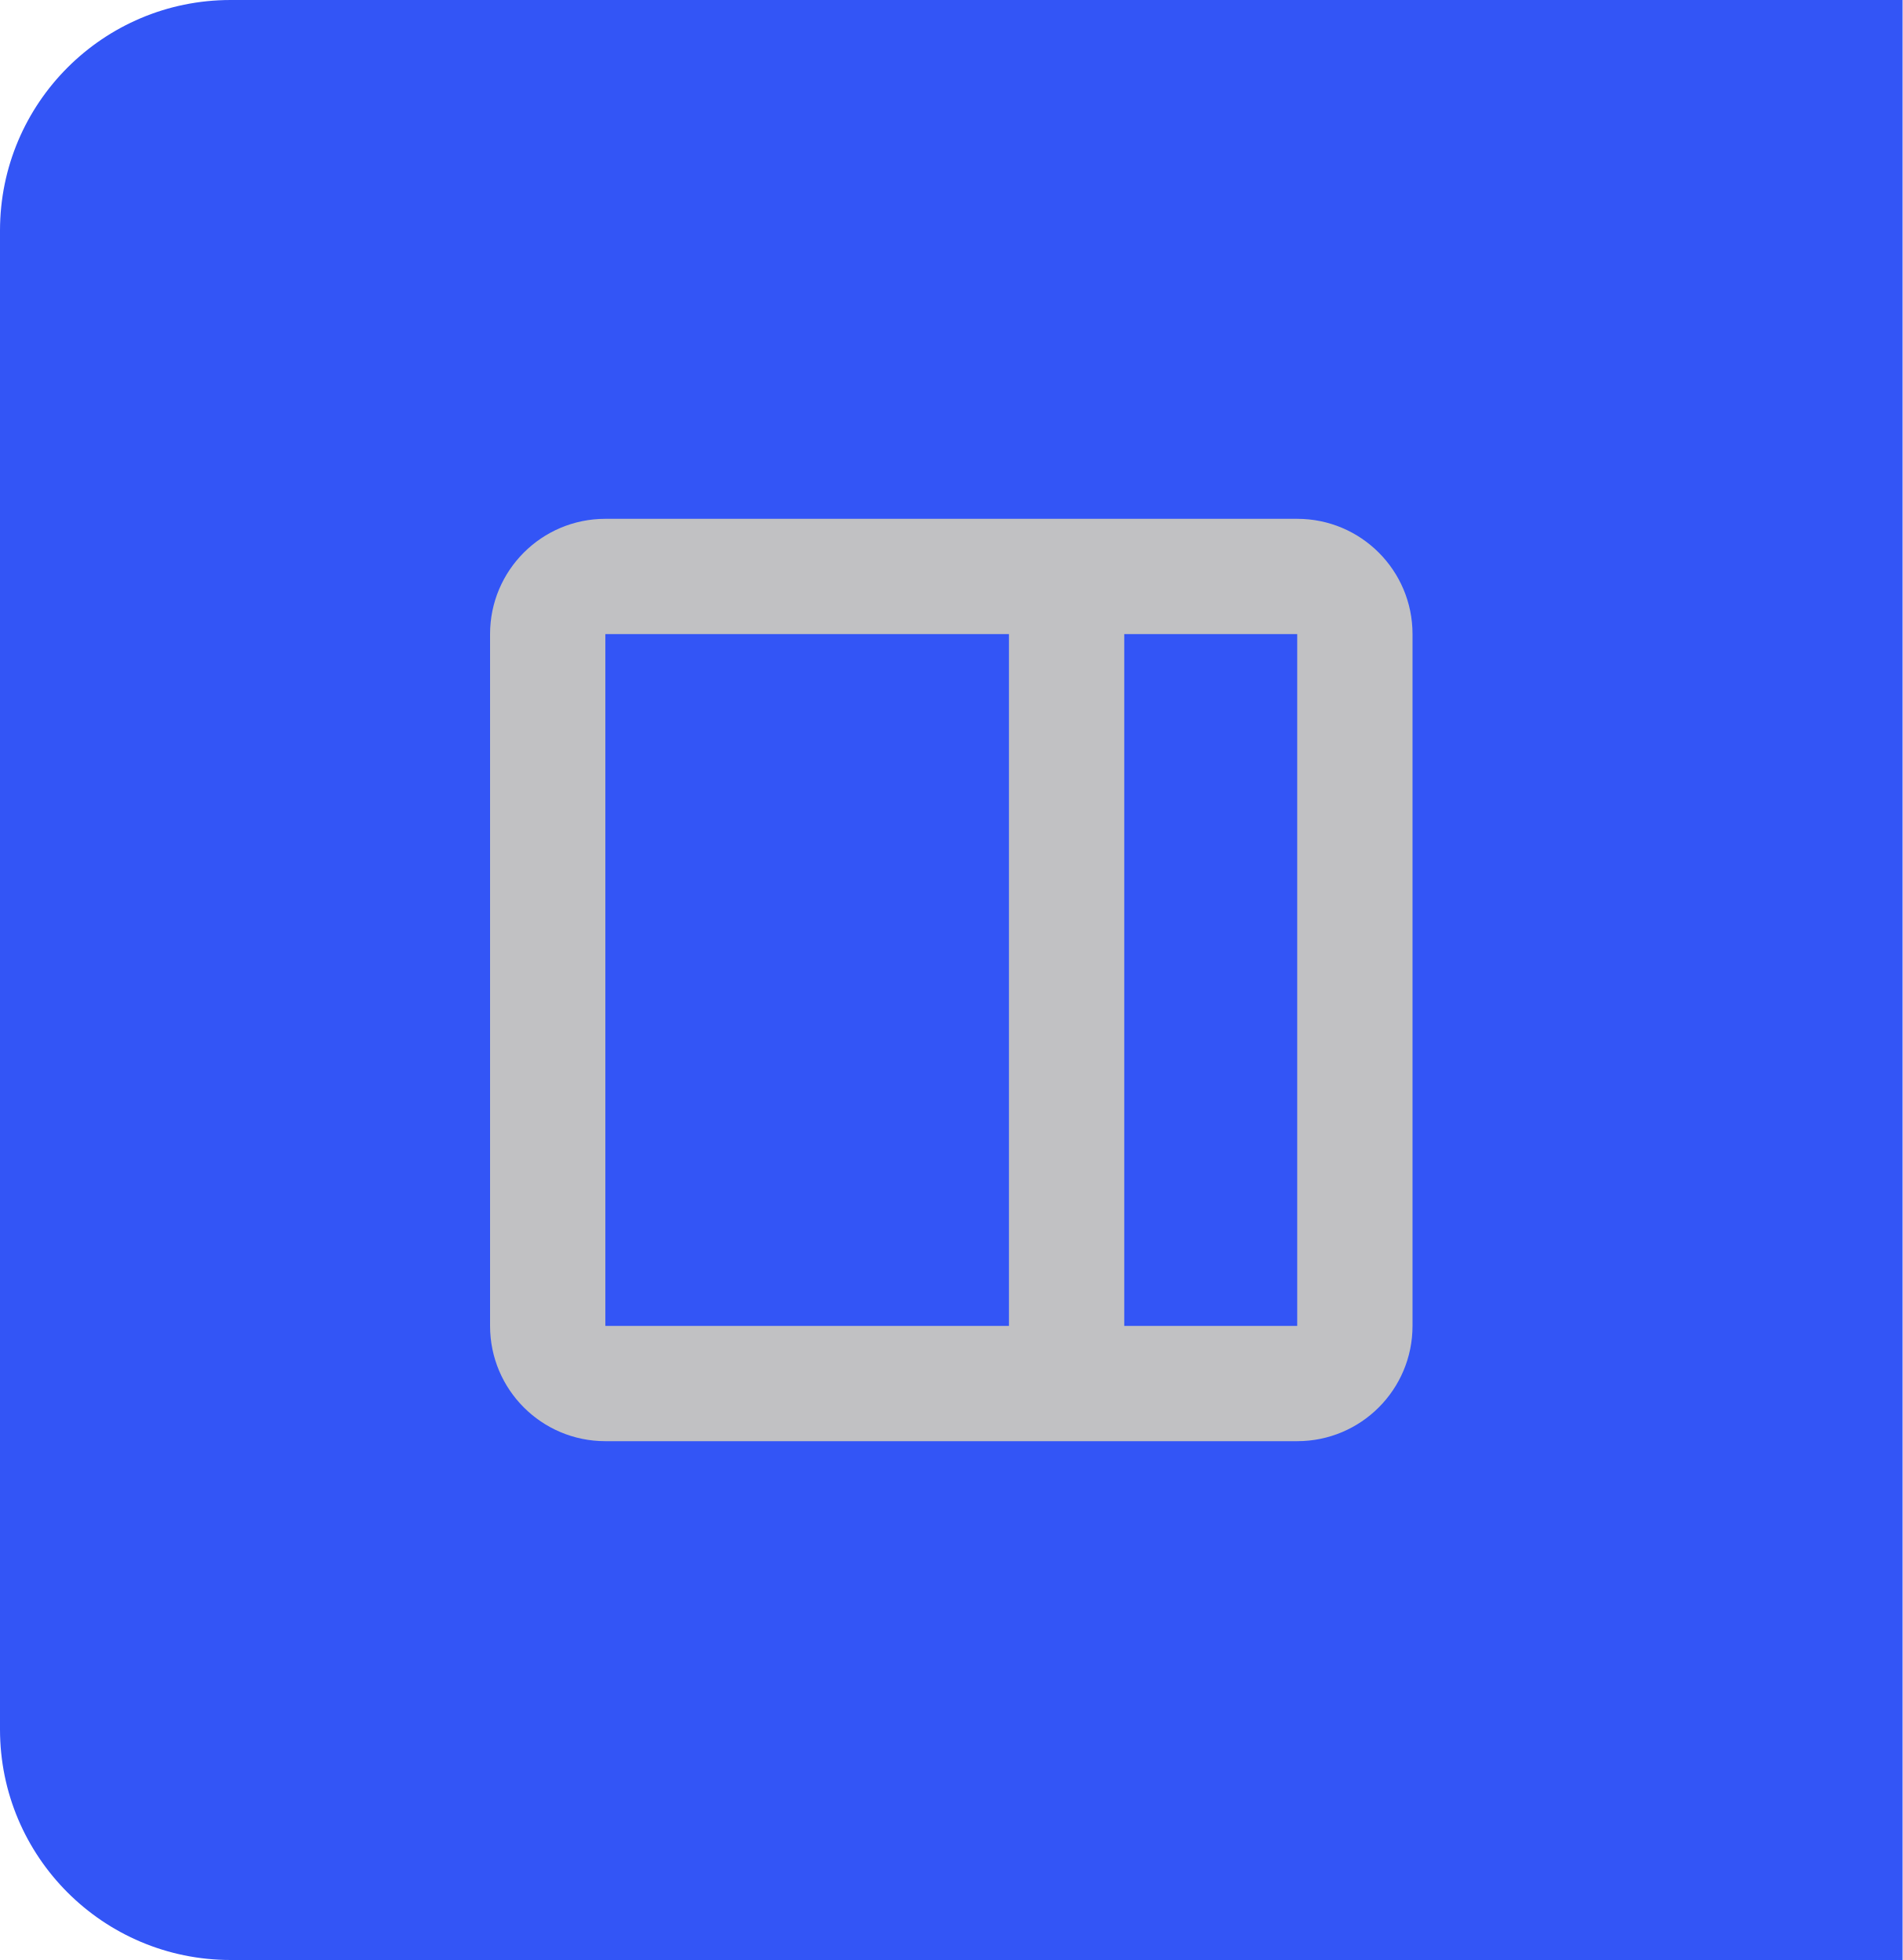
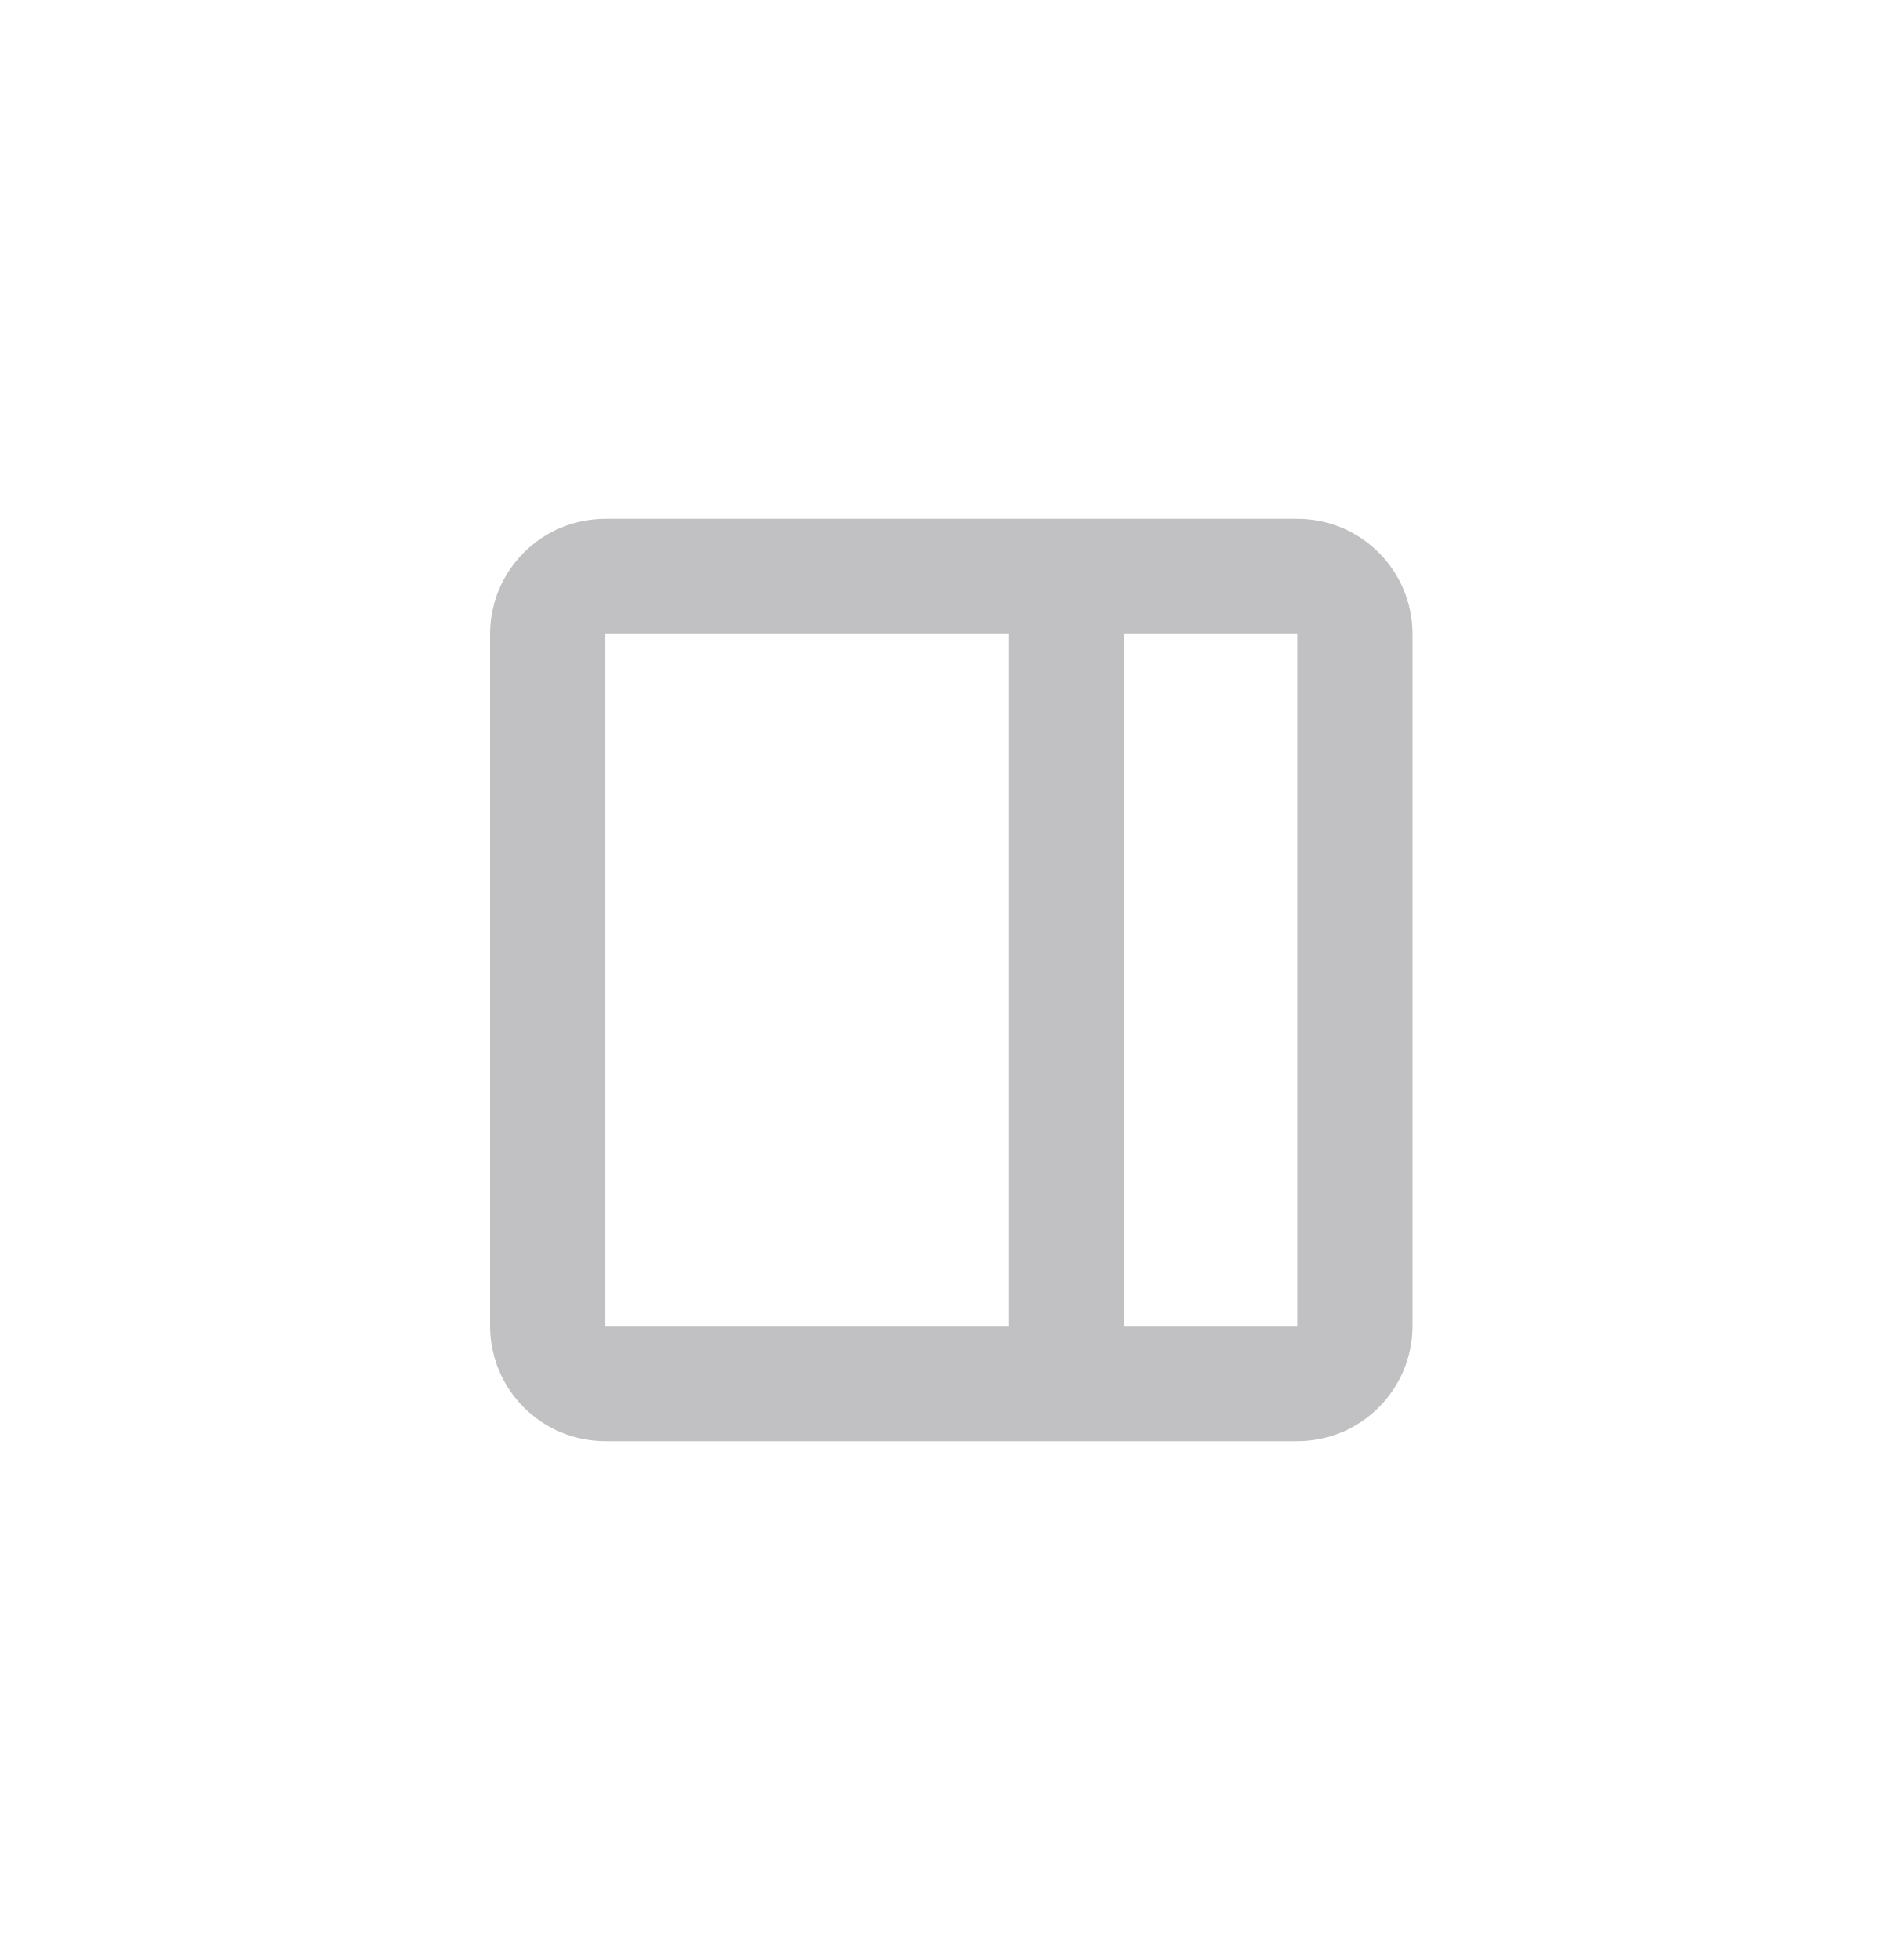
<svg xmlns="http://www.w3.org/2000/svg" width="33" height="34" viewBox="0 0 33 34" fill="none">
-   <path d="M0 4C0 1.791 1.791 0 4 0H33V34H4C1.791 34 0 32.209 0 30V4Z" fill="#3355F6" />
  <path d="M22.5 9C23.605 9 24.5 9.895 24.5 11V23C24.5 24.105 23.605 25 22.5 25H10.5C9.395 25 8.5 24.105 8.5 23V11C8.5 9.895 9.395 9 10.5 9H22.5ZM10.5 23H17.5V11H10.5V23ZM22.5 23V11H19.5V23H22.5Z" fill="#C1C1C3" />
</svg>
